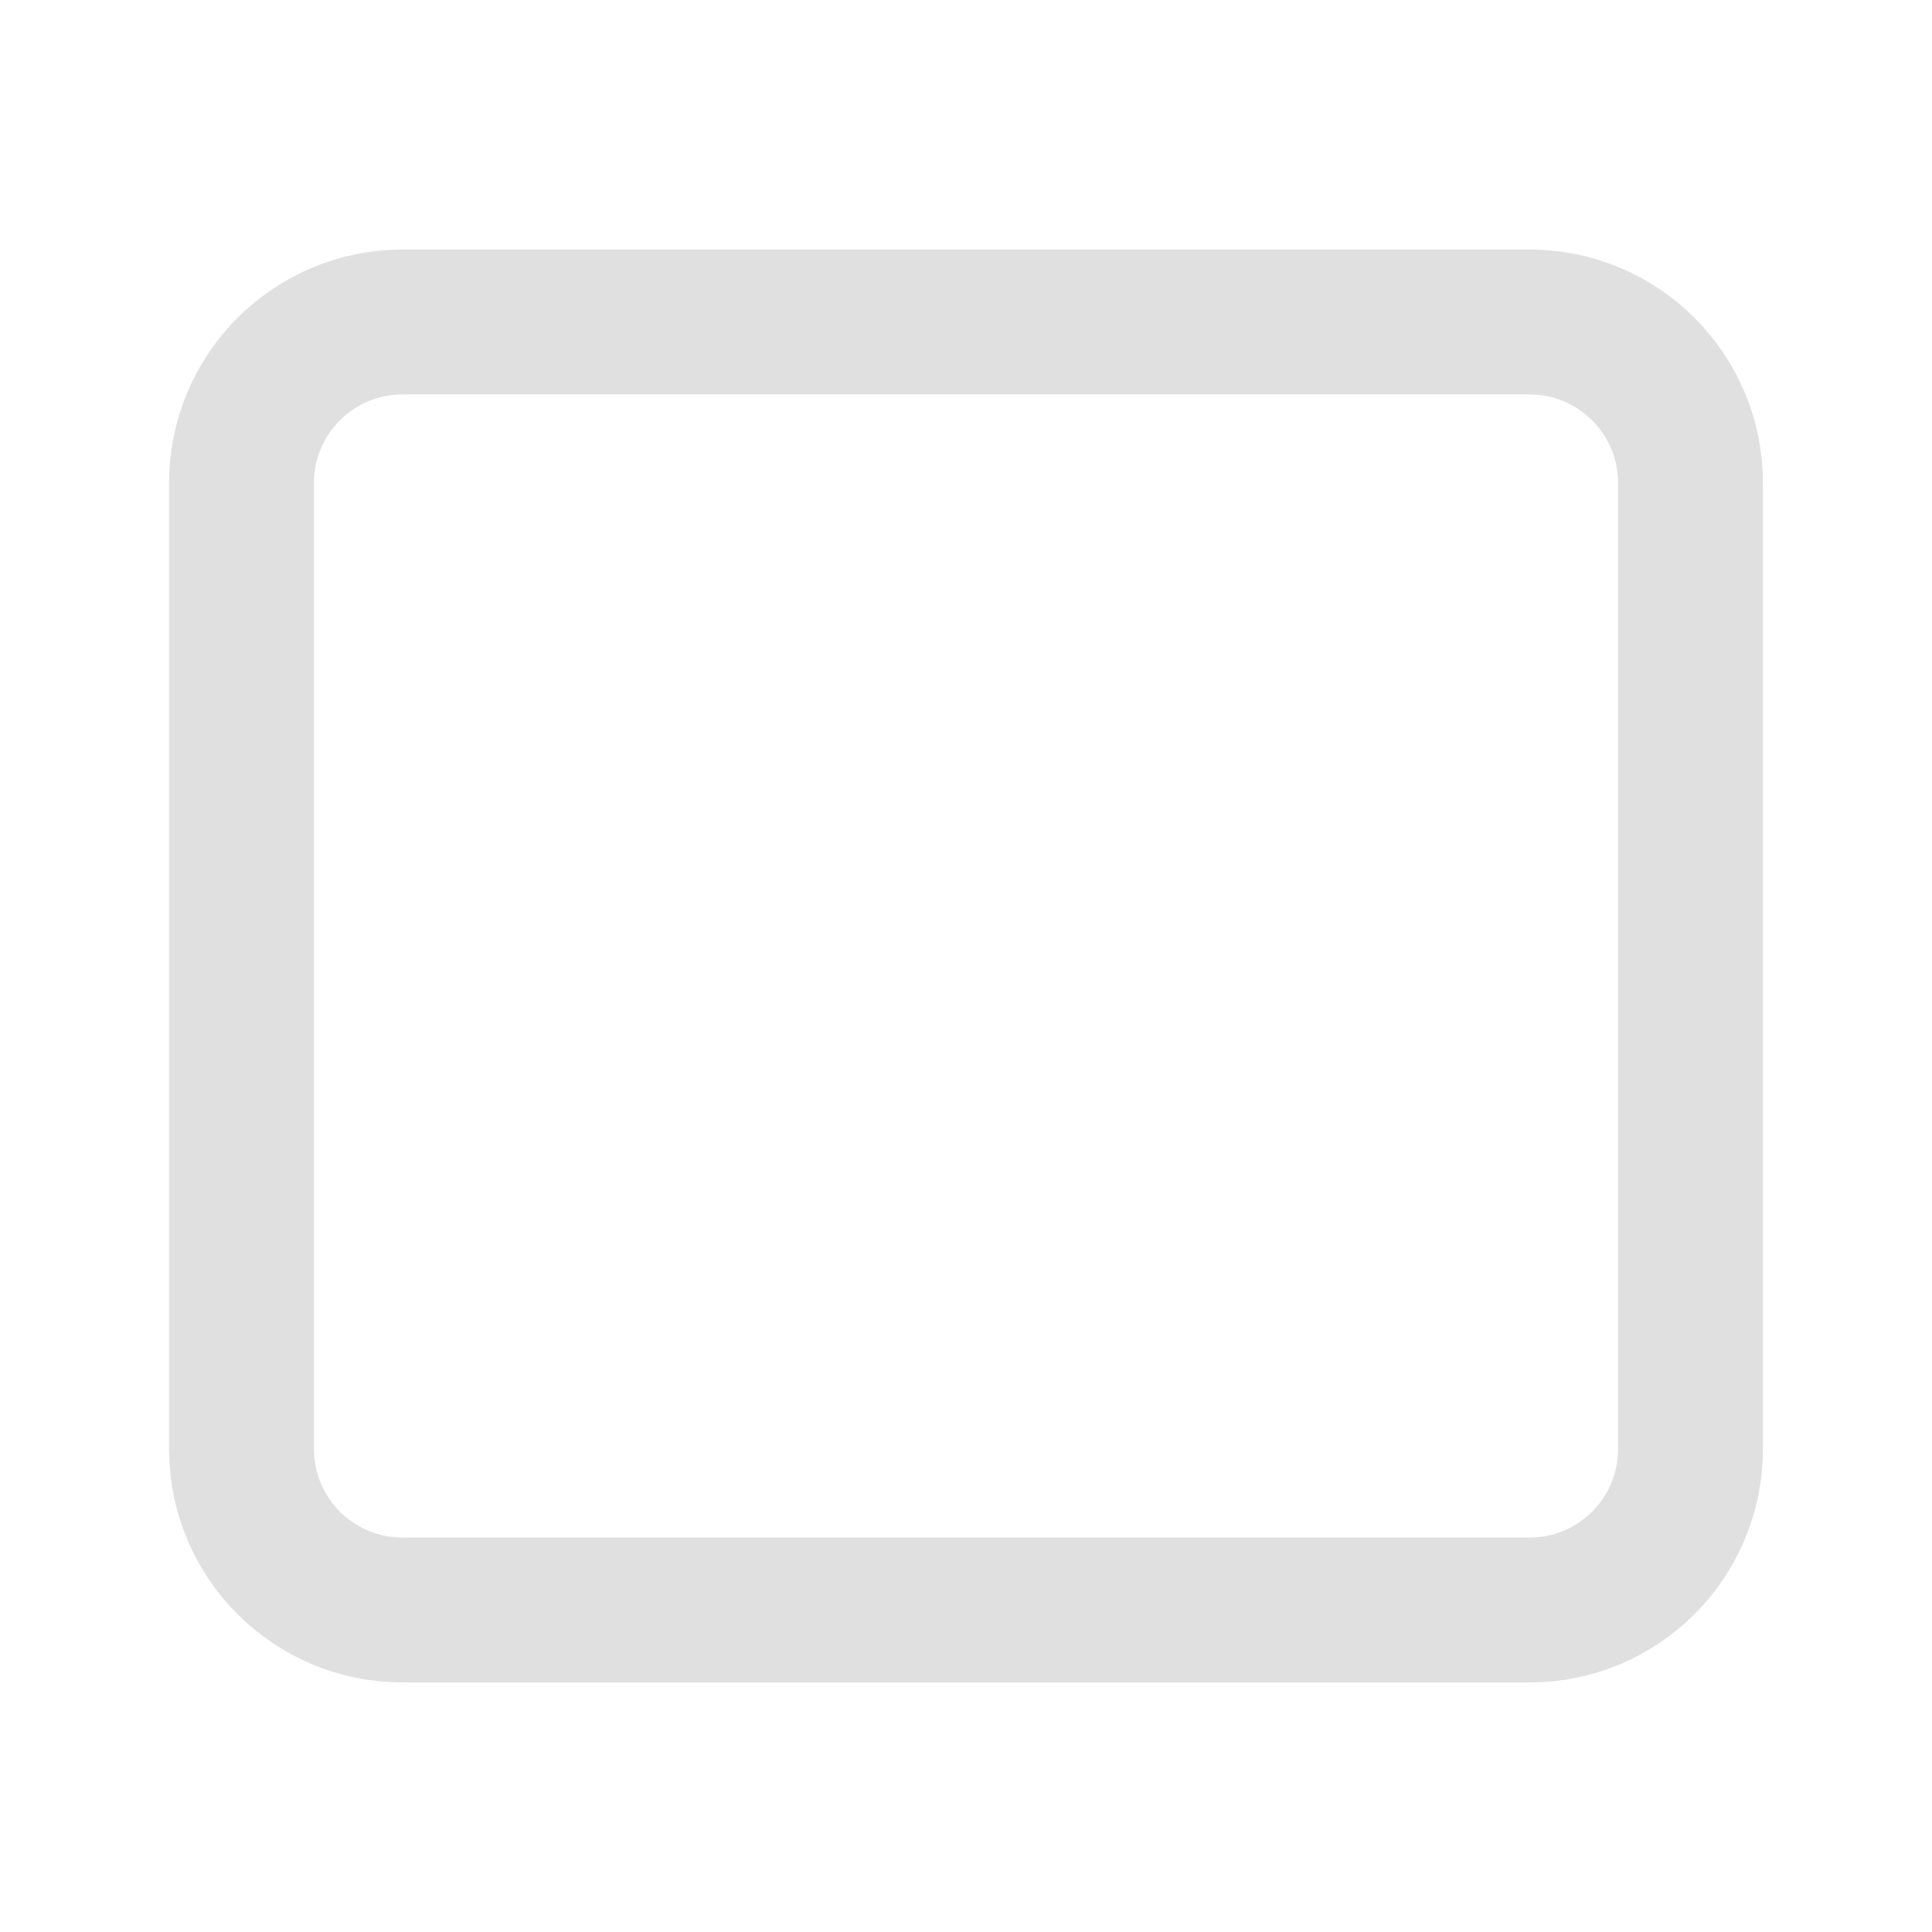
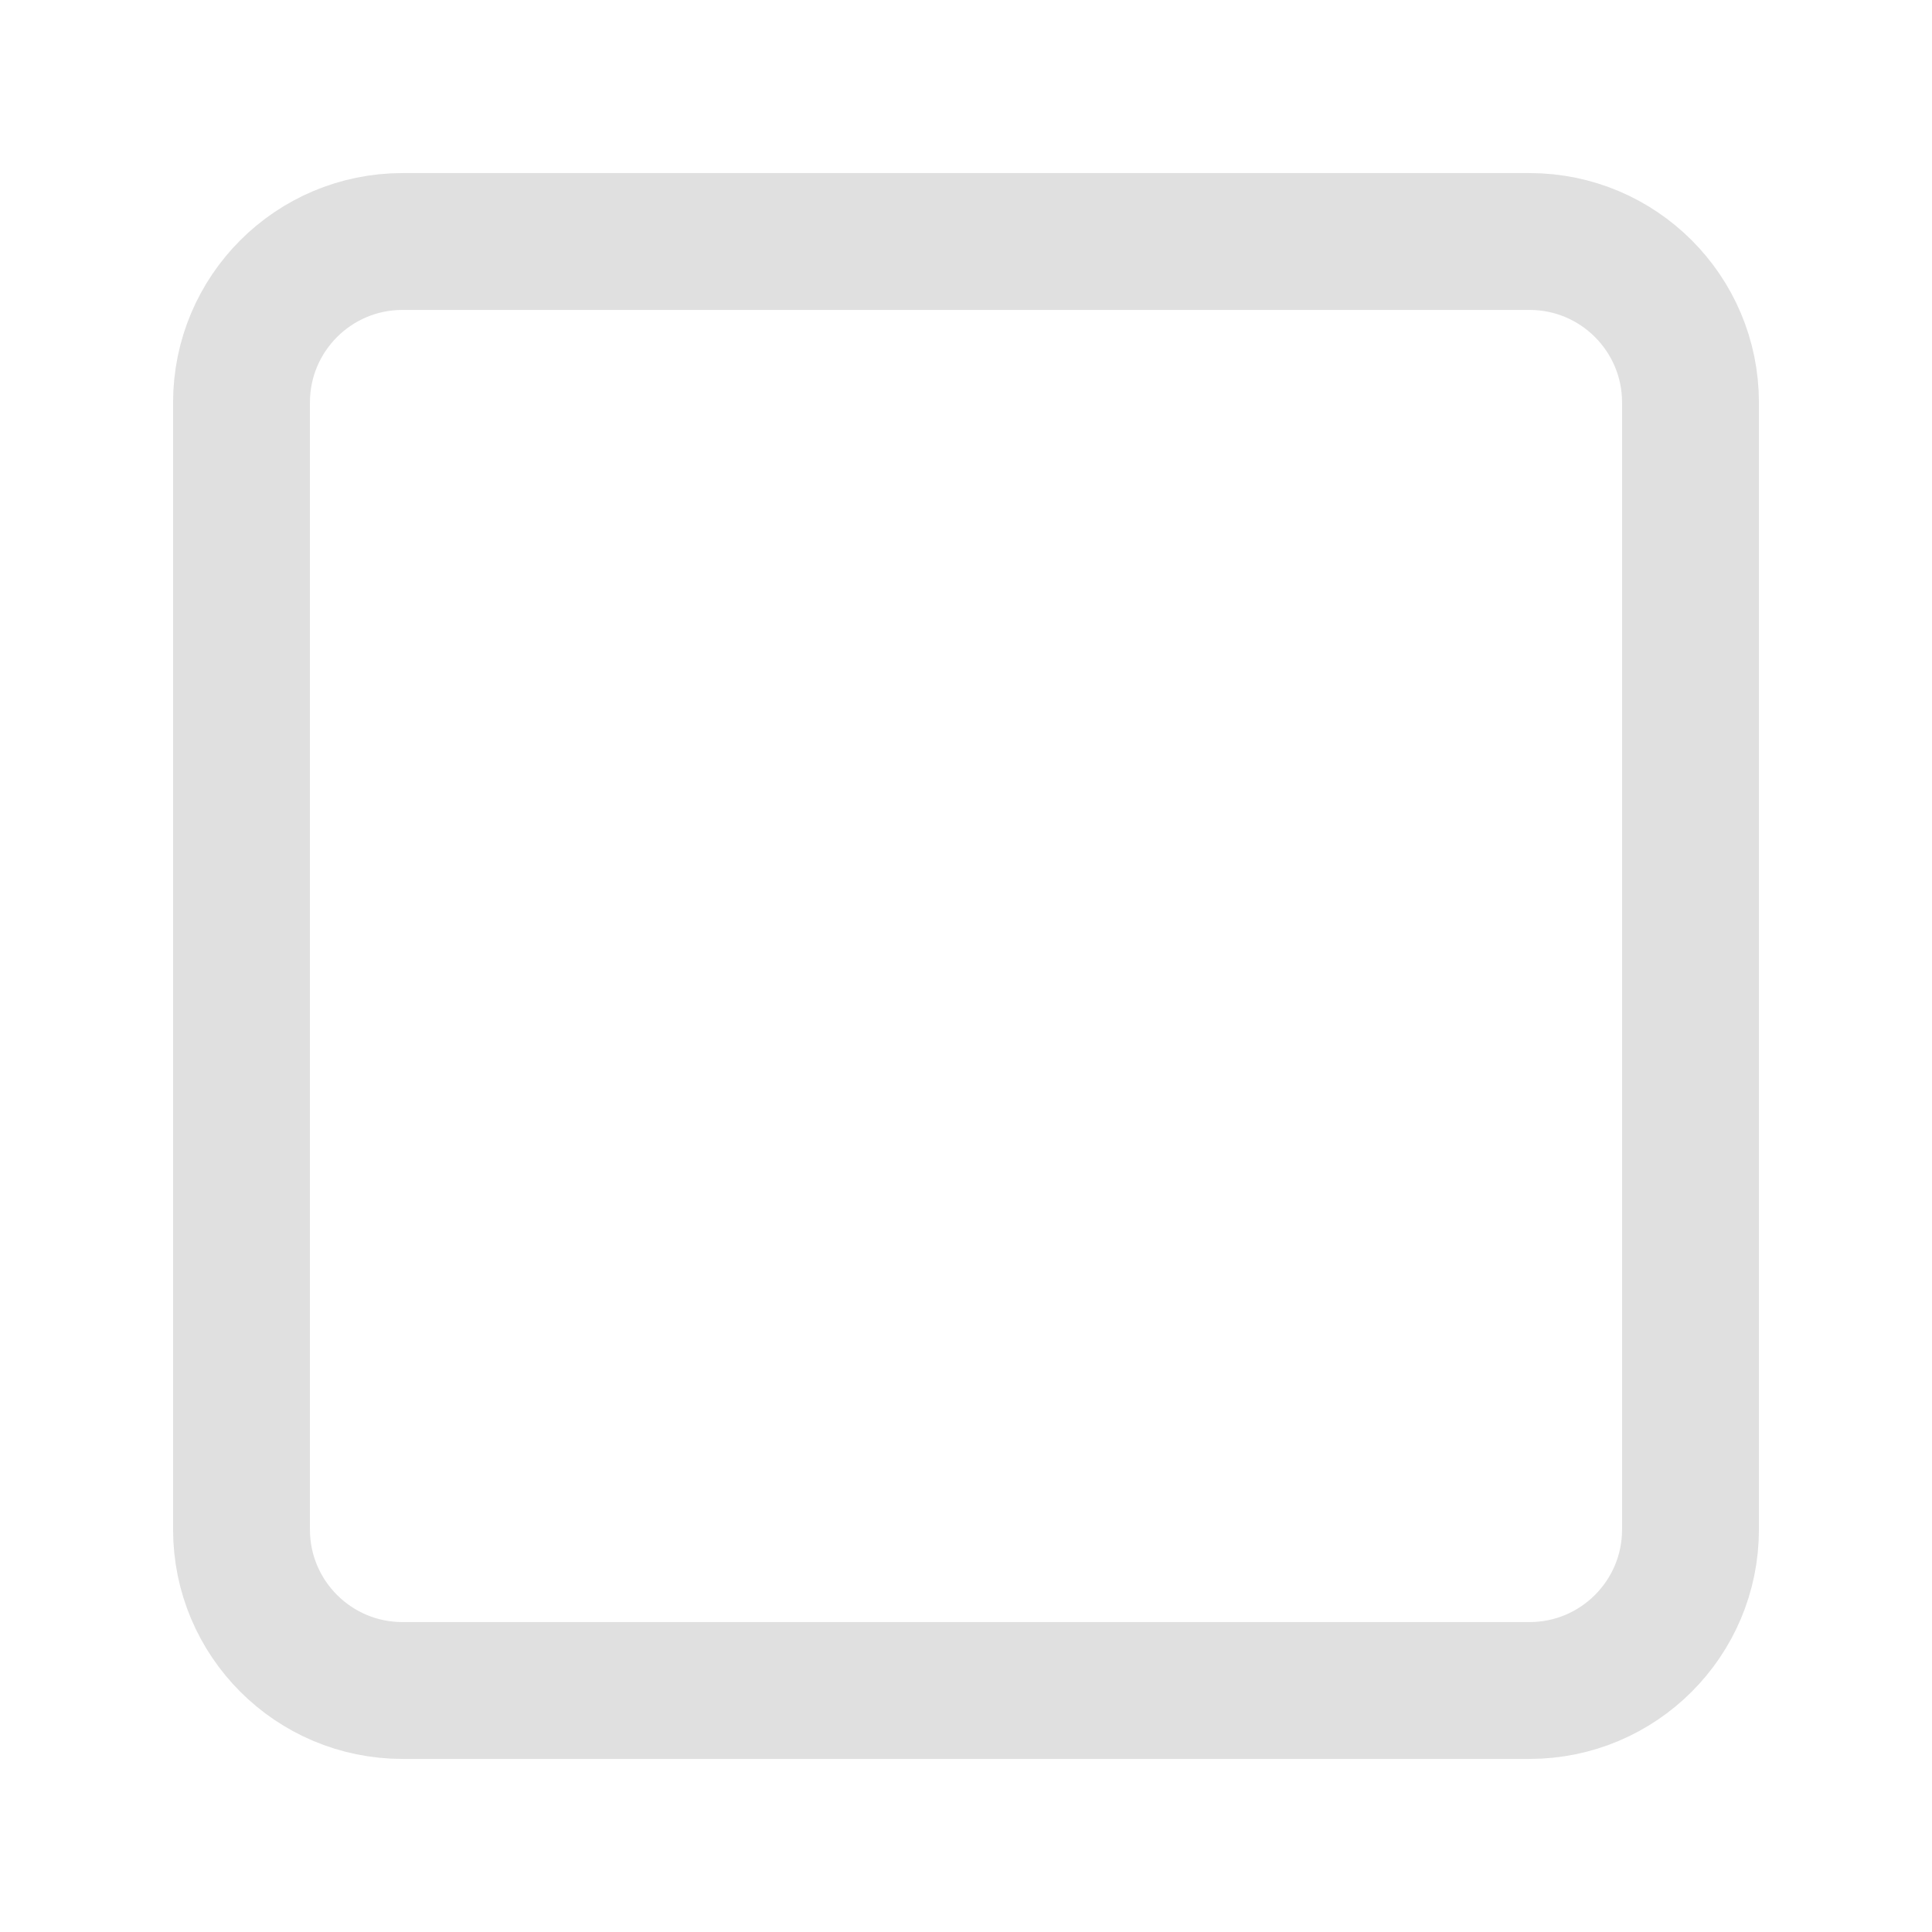
- <svg xmlns="http://www.w3.org/2000/svg" width="24" height="24" viewBox="0 0 24 24" fill="none" stroke="#e0e0e0" stroke-width="1.8" stroke-linecap="round" stroke-linejoin="round">
-   <rect x="3" y="4" width="18" height="16" rx="2" />
+ <svg xmlns="http://www.w3.org/2000/svg" class="icon" width="24" height="24" viewBox="0 0 24 24" fill="none" stroke="#e0e0e0" stroke-width="1.7" stroke-linecap="round" stroke-linejoin="round" aria-hidden="true" focusable="false">
+   <rect width="18" height="18" x="3" y="3" rx="2" />
</svg>
